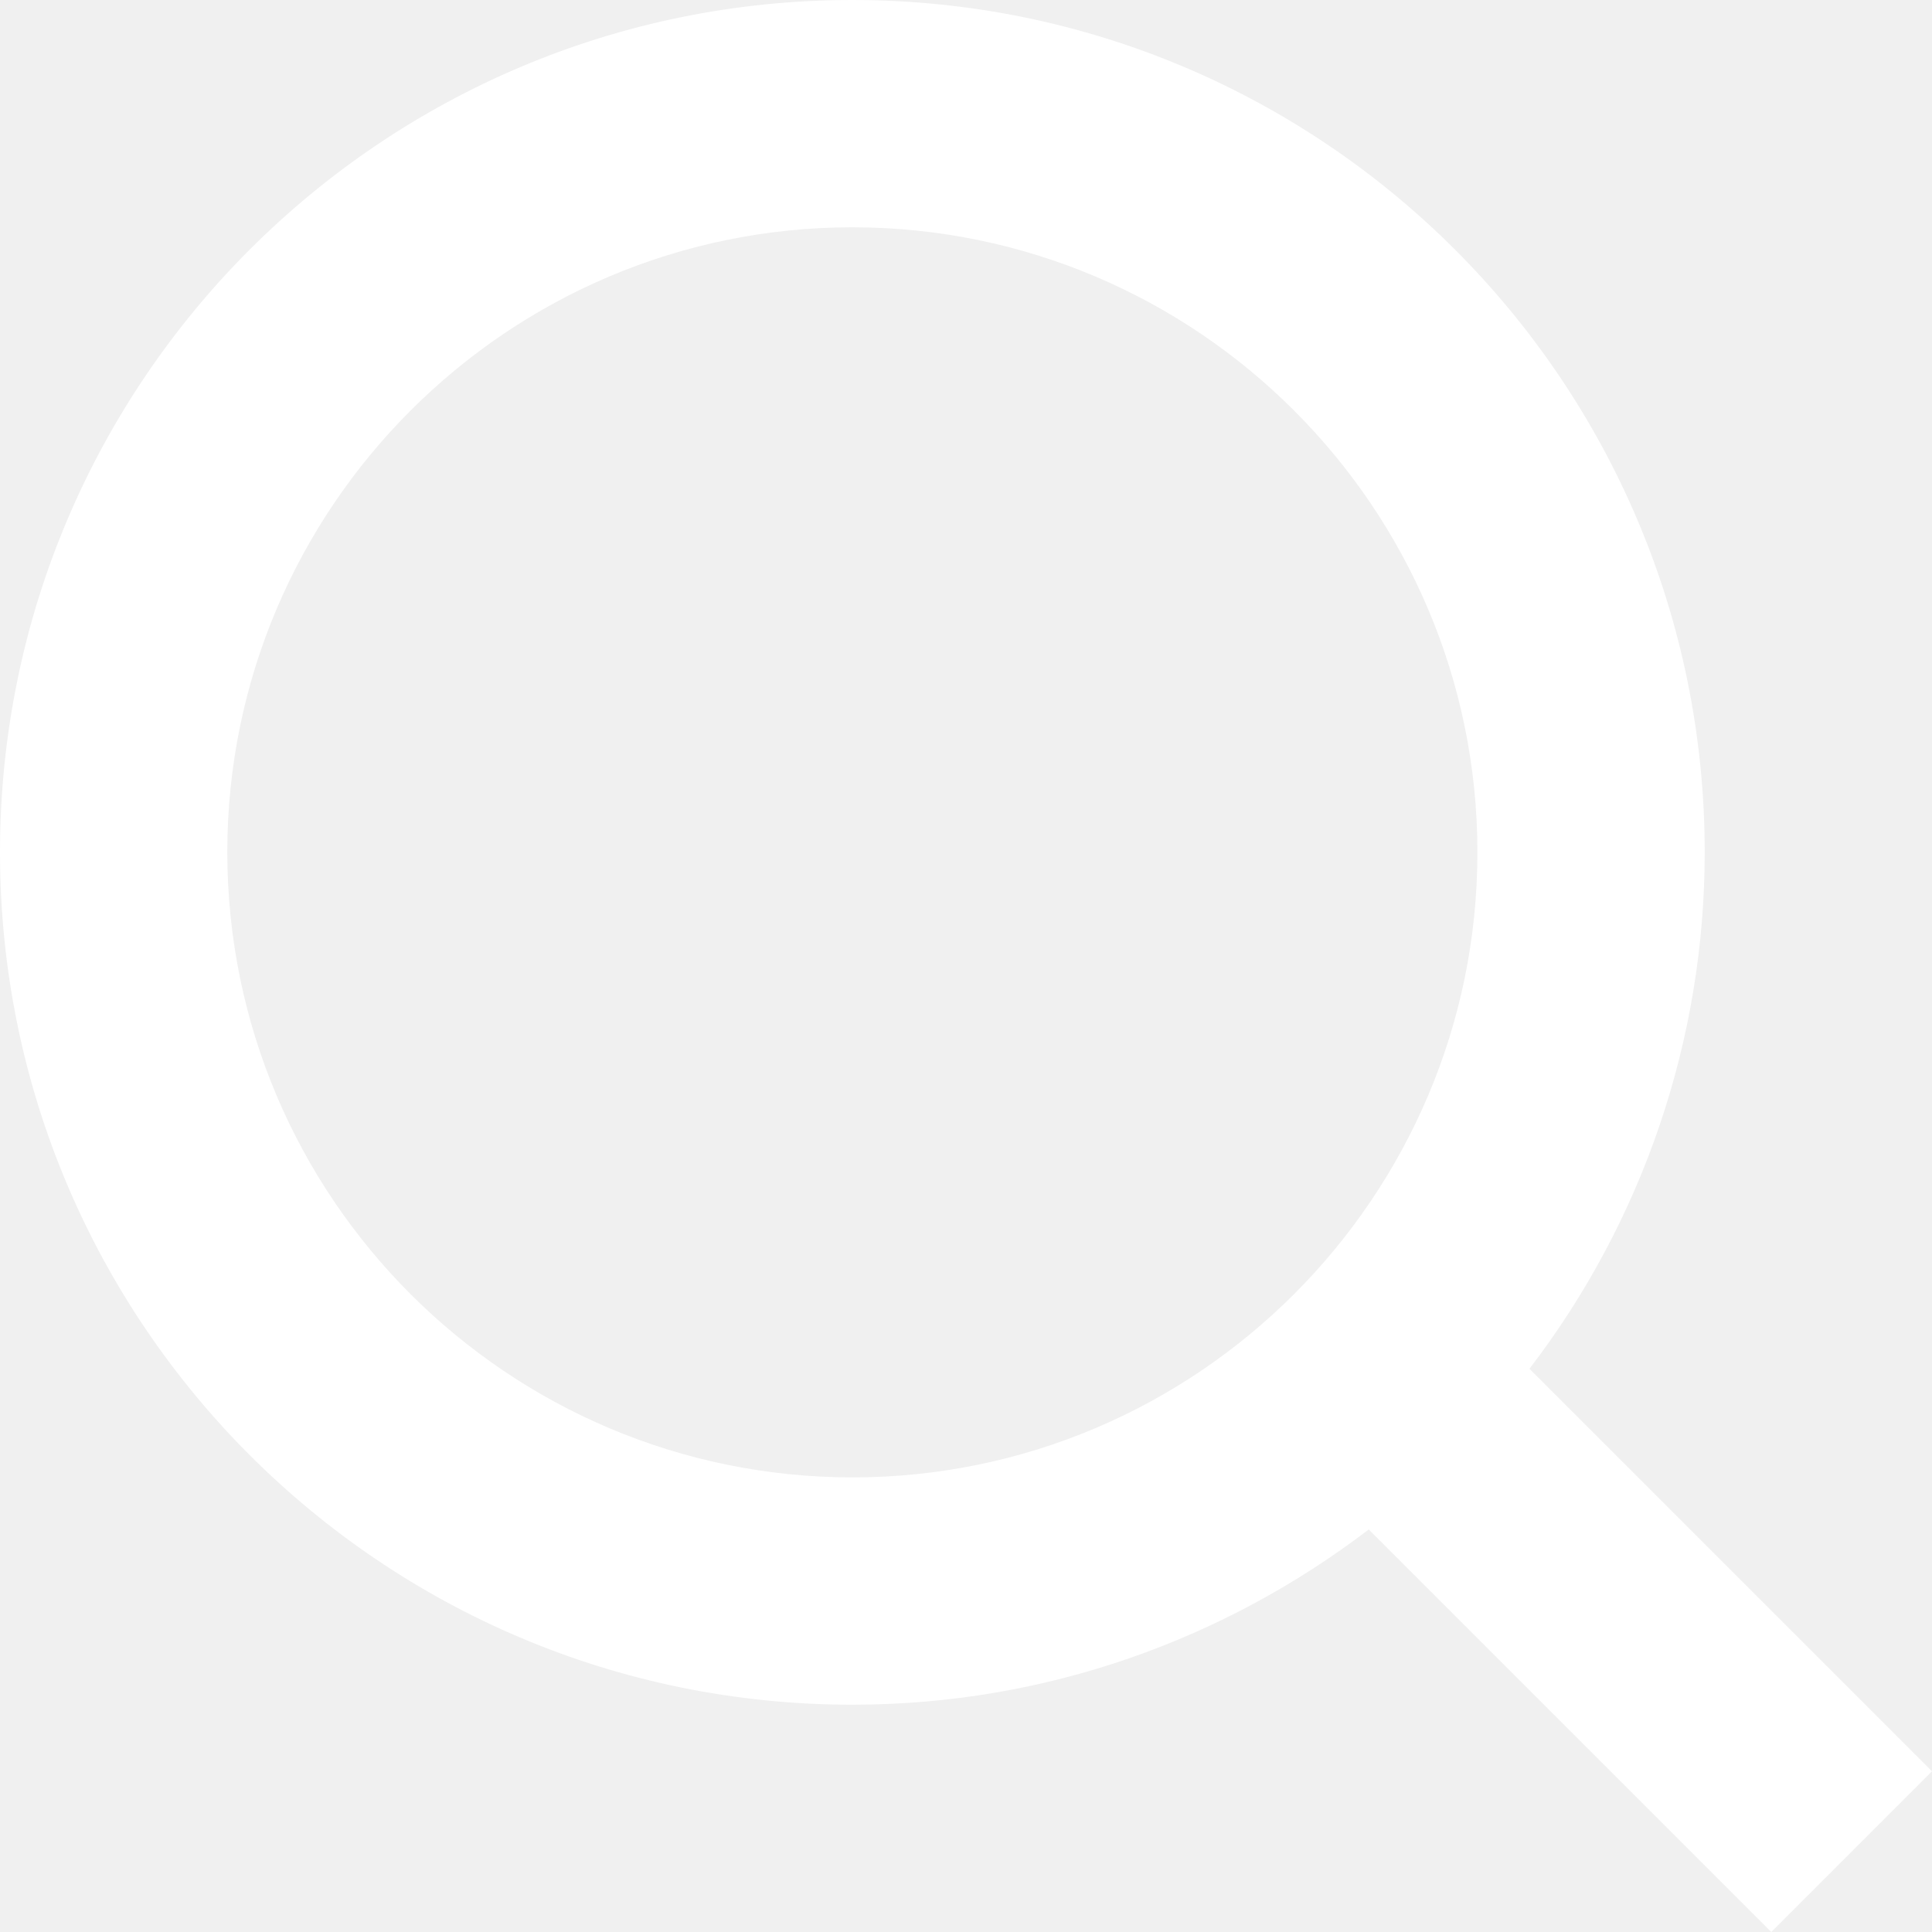
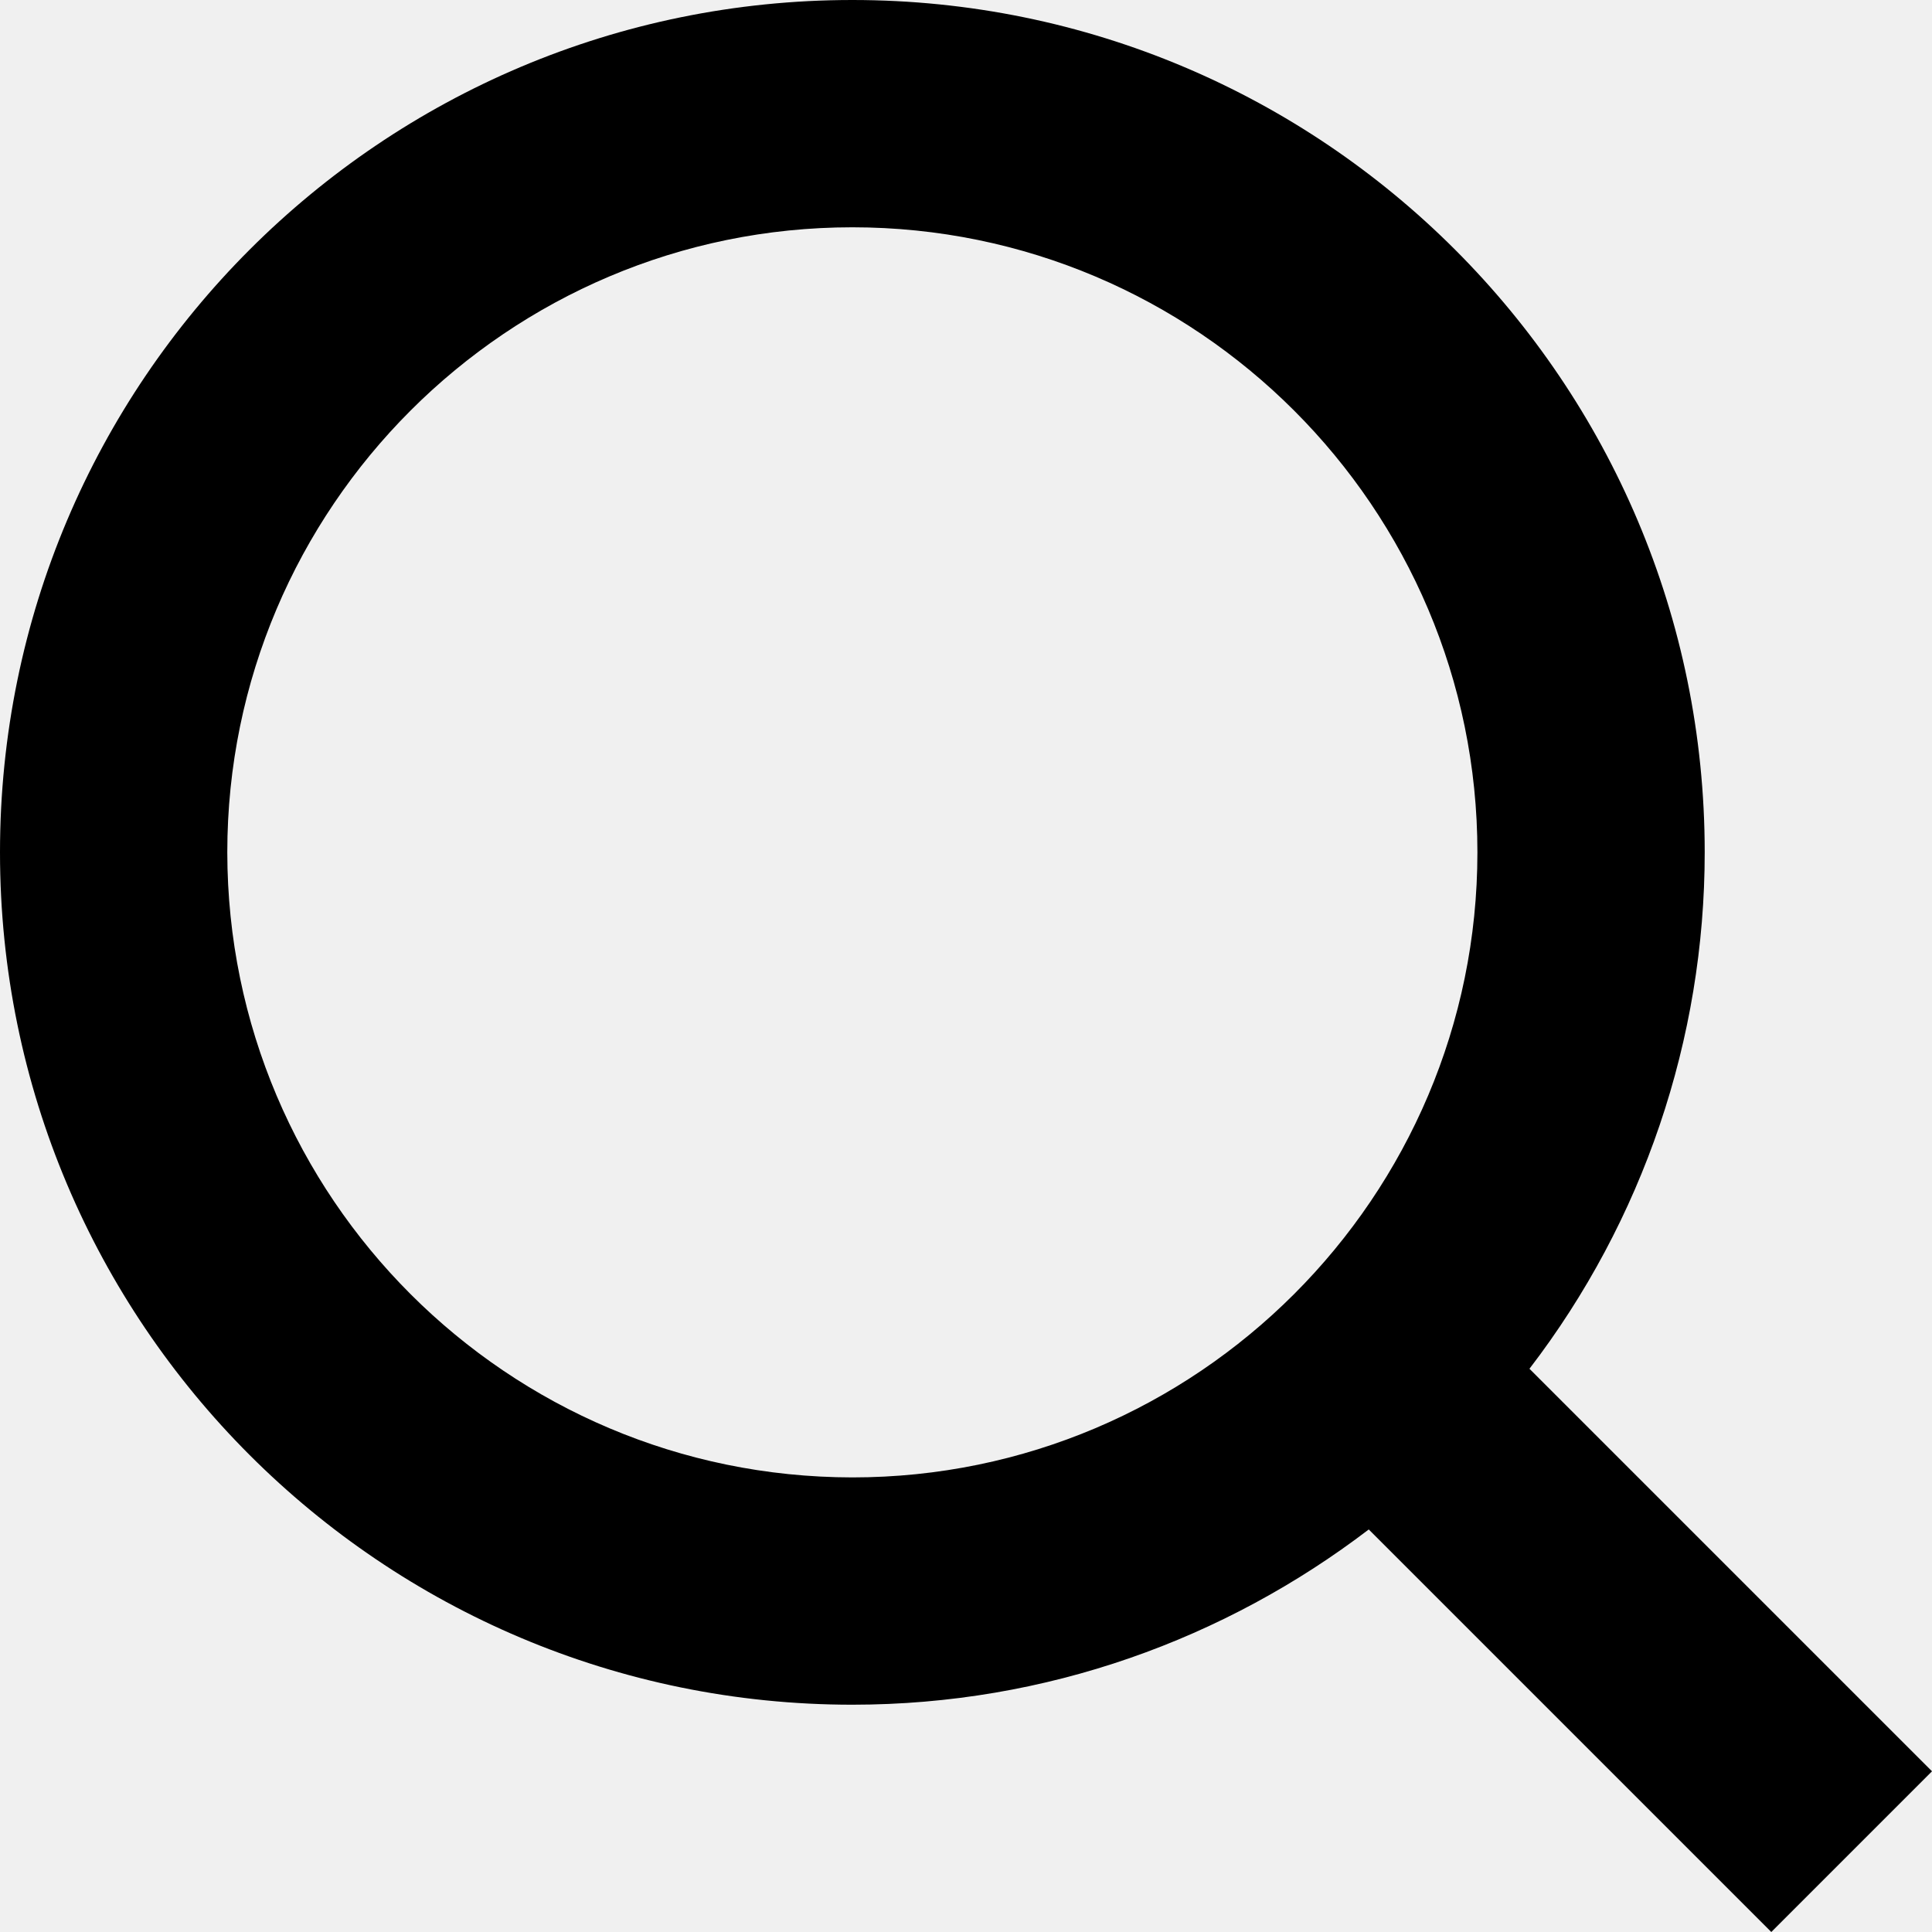
<svg xmlns="http://www.w3.org/2000/svg" width="17" height="17" viewBox="0 0 17 17" fill="none">
-   <path fill-rule="evenodd" clip-rule="evenodd" d="M13.458 12.044L17 15.586L15.586 17L12.044 13.458C10.782 14.421 9.21 15 7.5 15C3.358 15 0 11.642 0 7.5C0 3.358 3.358 0 7.5 0C11.642 0 15 3.358 15 7.5C15 9.143 14.458 10.74 13.458 12.044ZM7.5 2C4.467 2 2 4.467 2 7.5C2.003 10.536 4.464 12.997 7.5 13C10.532 13 13 10.532 13 7.5C13 4.467 10.532 2 7.5 2Z" fill="white" />
+   <path fill-rule="evenodd" clip-rule="evenodd" d="M13.458 12.044L17 15.586L15.586 17L12.044 13.458C10.782 14.421 9.21 15 7.5 15C3.358 15 0 11.642 0 7.5C0 3.358 3.358 0 7.5 0C11.642 0 15 3.358 15 7.5C15 9.143 14.458 10.74 13.458 12.044ZM7.5 2C4.467 2 2 4.467 2 7.5C2.003 10.536 4.464 12.997 7.5 13C10.532 13 13 10.532 13 7.5C13 4.467 10.532 2 7.5 2Z" fill="currentColor" />
</svg>
